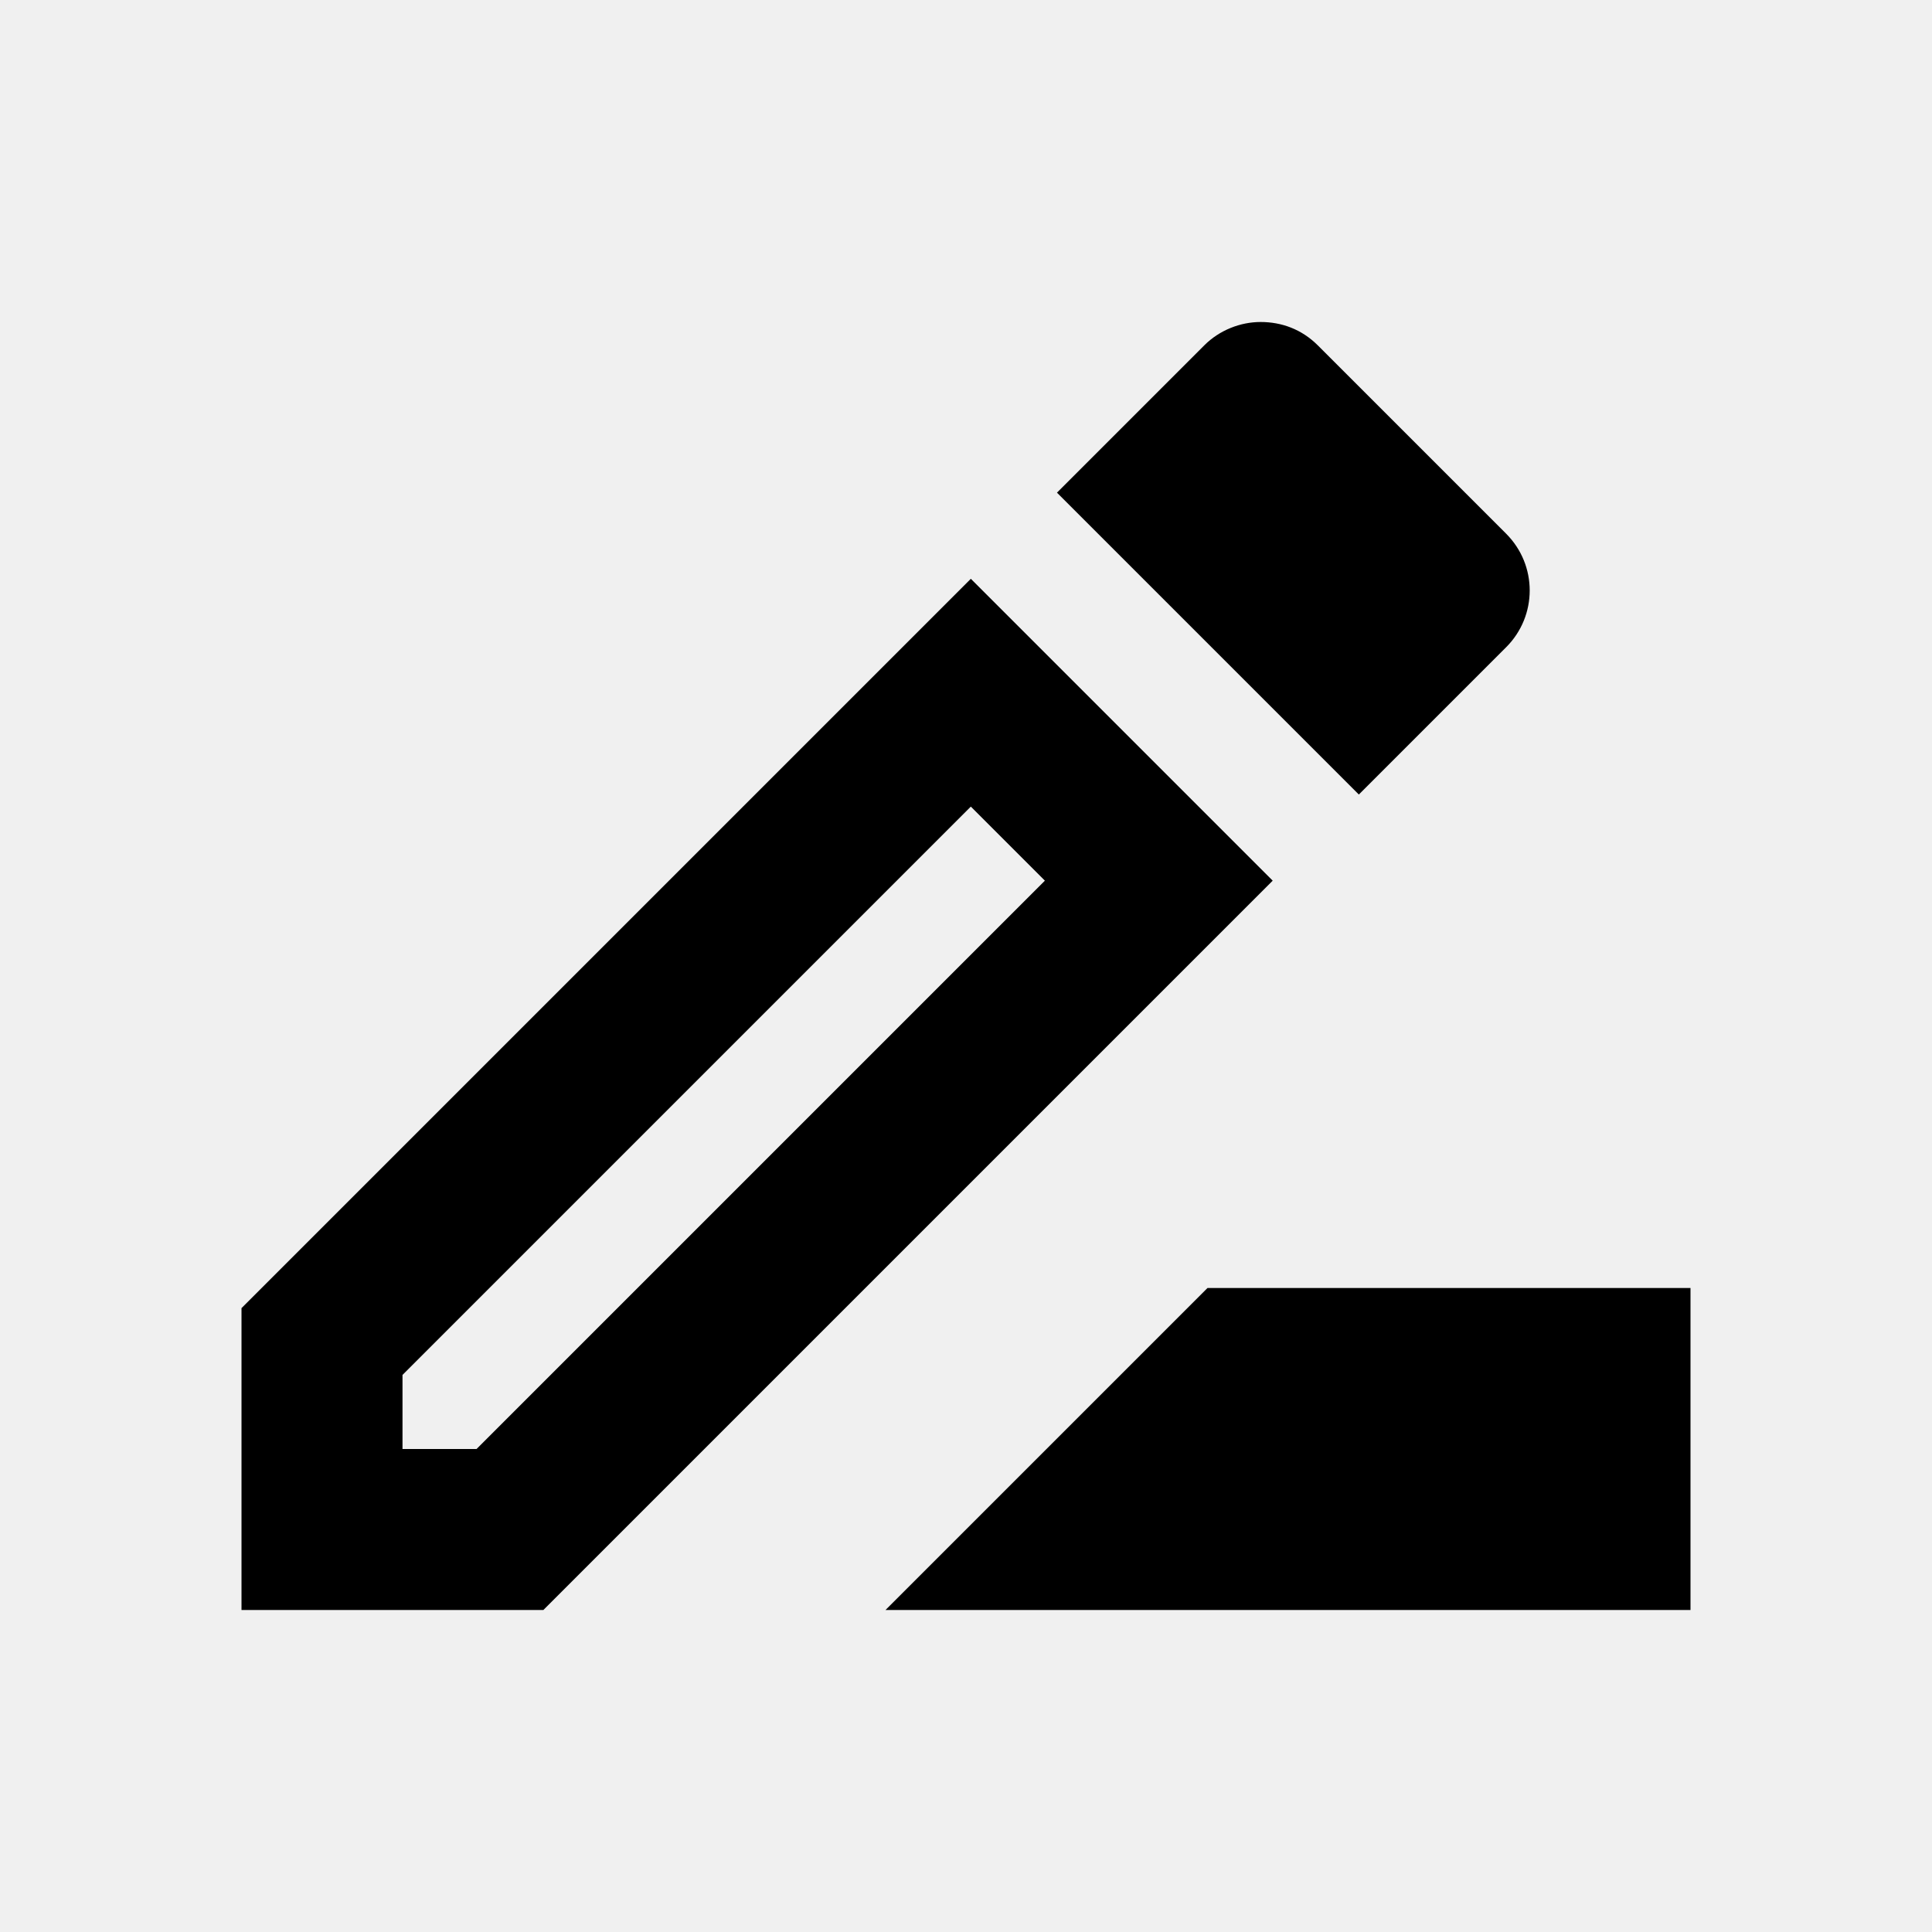
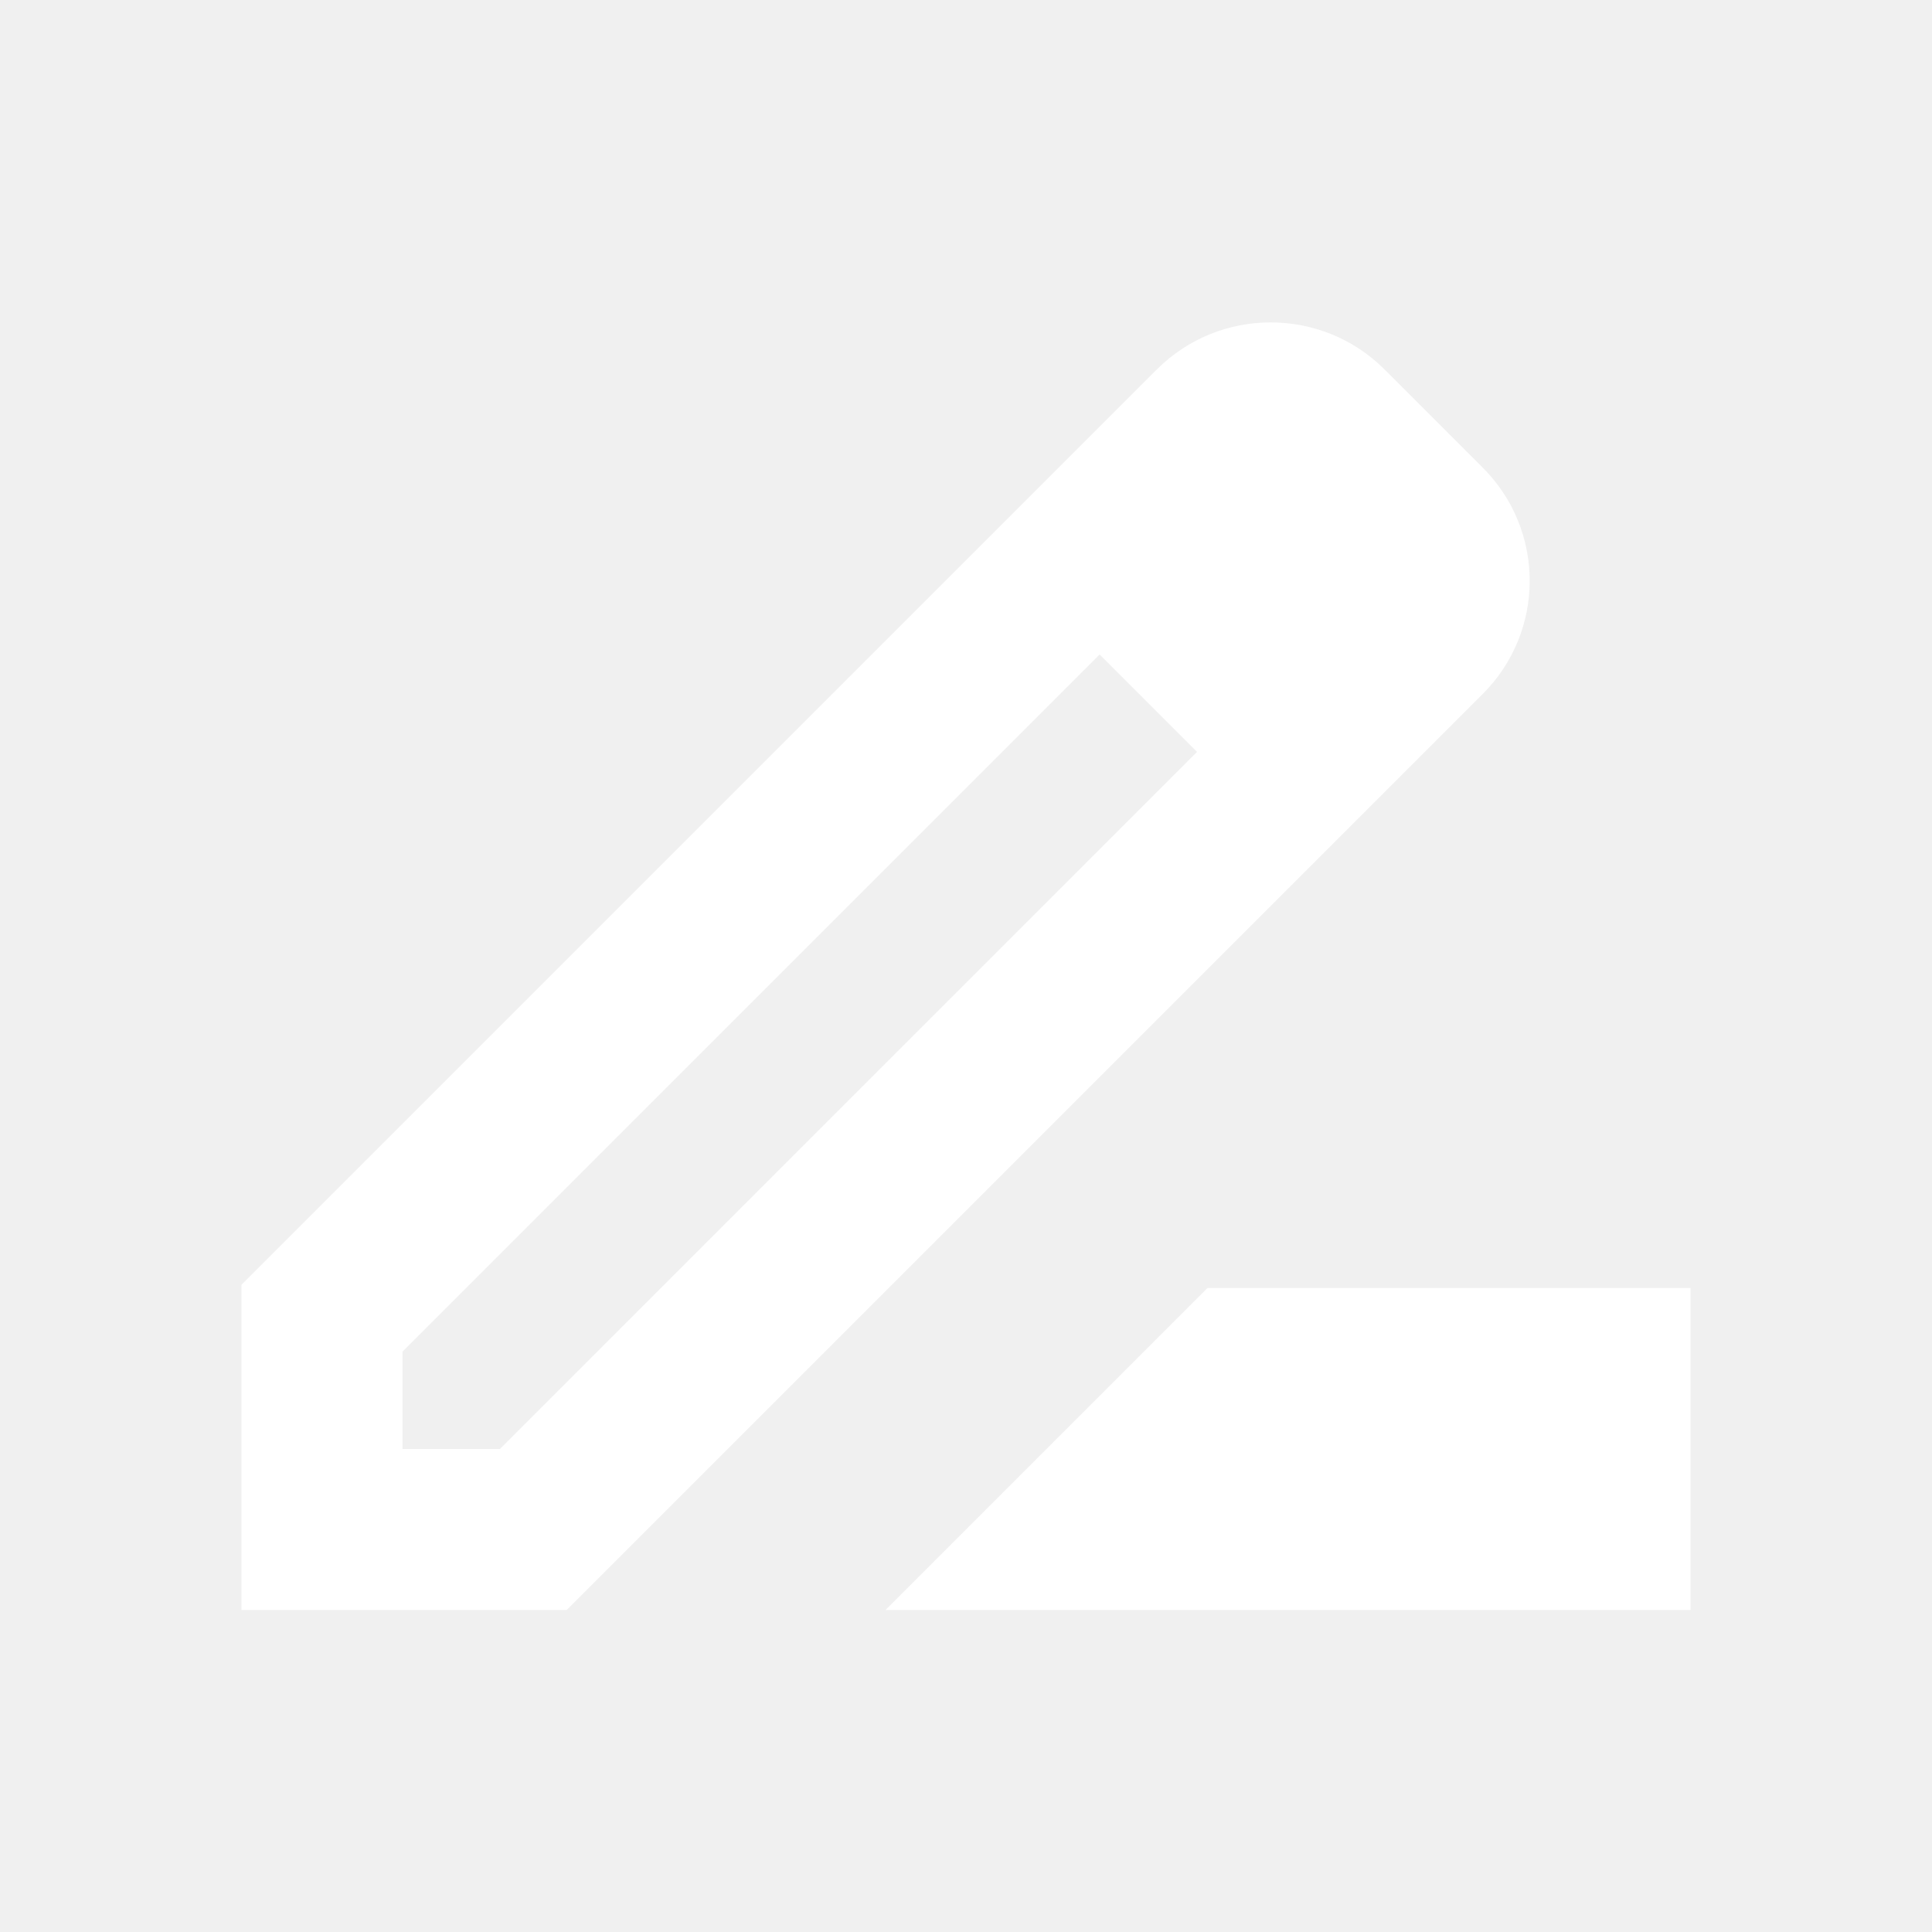
- <svg xmlns="http://www.w3.org/2000/svg" enable-background="new 0 0 24 24" height="24px" viewBox="0 0 24 24" width="24px" fill="#000000">
-   <g>
-     <rect fill="none" height="24" width="24" />
-   </g>
-   <g>
-     <g>
-       <polygon points="15,16 11,20 21,20 21,16" />
-       <path d="M12.06,7.19L3,16.25V20h3.75l9.06-9.06L12.06,7.19z M5.92,18H5v-0.92l7.06-7.06l0.92,0.92L5.92,18z" />
-       <path d="M18.71,8.04c0.39-0.39,0.39-1.02,0-1.41l-2.34-2.34C16.17,4.09,15.92,4,15.66,4c-0.25,0-0.51,0.1-0.7,0.29l-1.83,1.83 l3.75,3.75L18.71,8.04z" />
-     </g>
-   </g>
+ <svg xmlns="http://www.w3.org/2000/svg" height="24px" viewBox="0 0 24 24" width="24px" fill="#FFFFFF">
+   <path d="M0 0h24v24H0z" fill="none" />
+   <path d="M18.41 5.8L17.2 4.59c-.78-.78-2.05-.78-2.83 0l-2.68 2.68L3 15.96V20h4.04l8.74-8.74 2.63-2.63c.79-.78.79-2.05 0-2.83zM6.21 18H5v-1.21l8.66-8.66 1.21 1.21L6.21 18zM11 20l4-4h6v4H11z" />
</svg>
